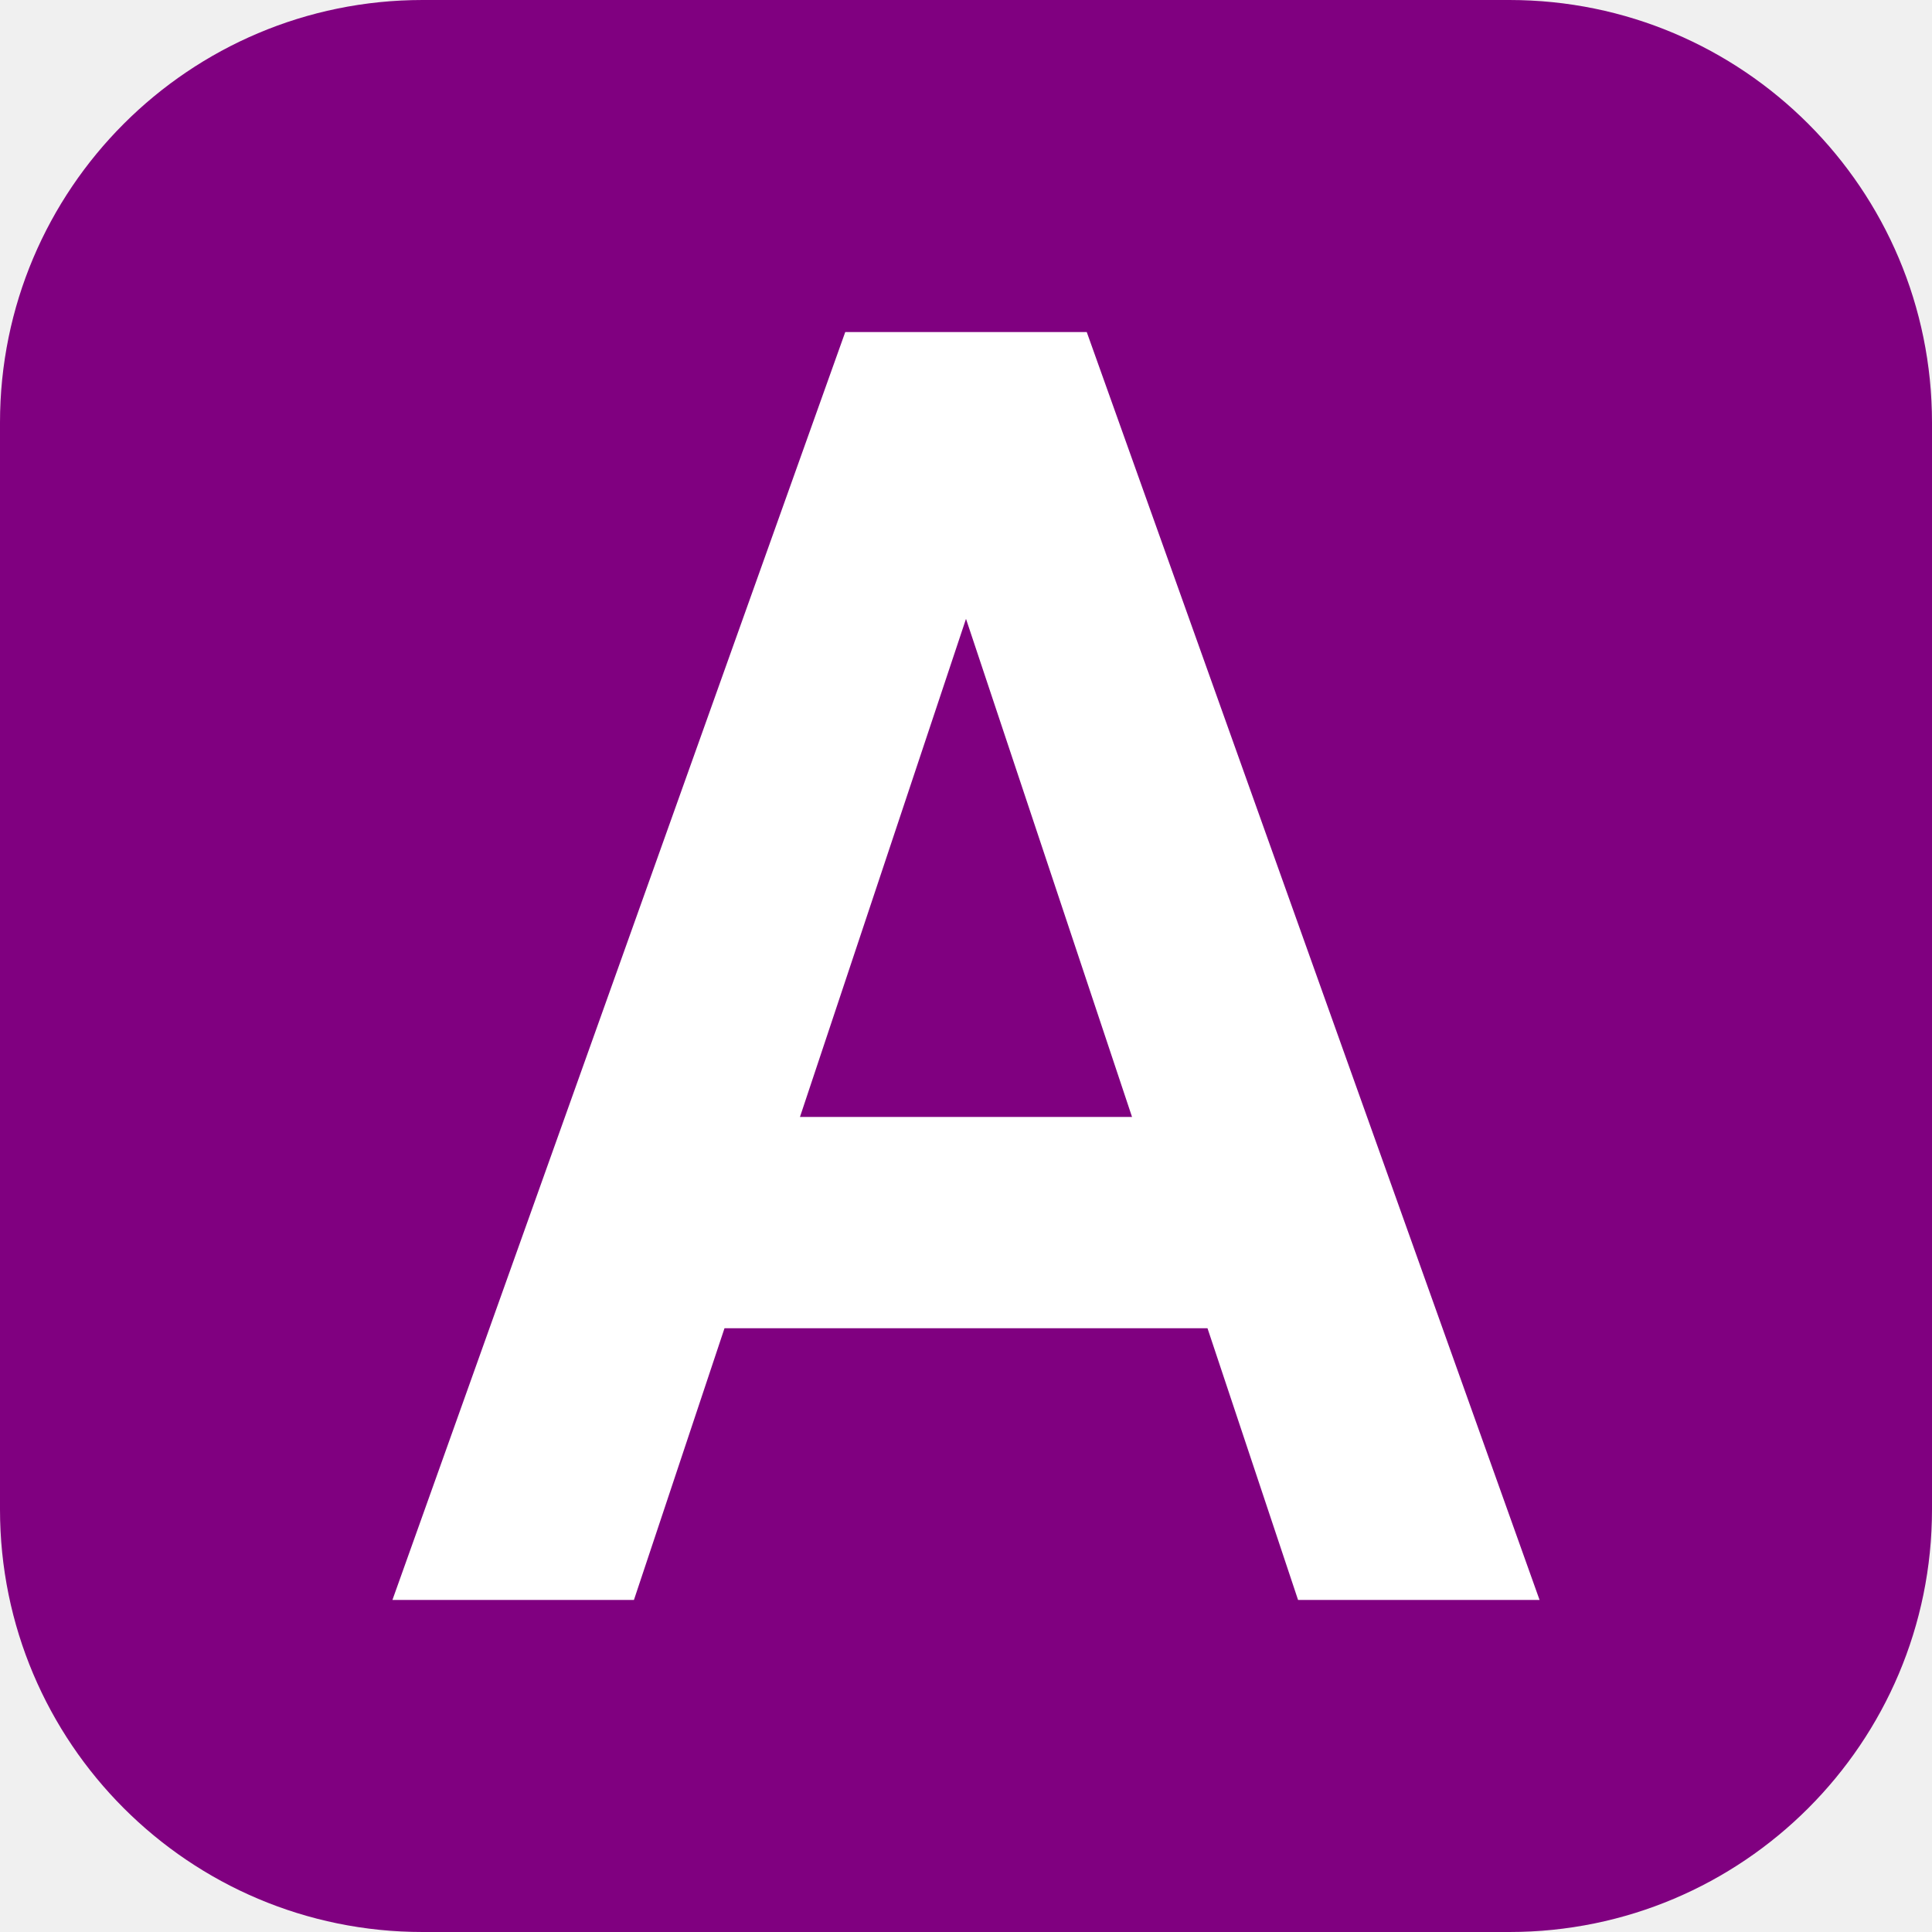
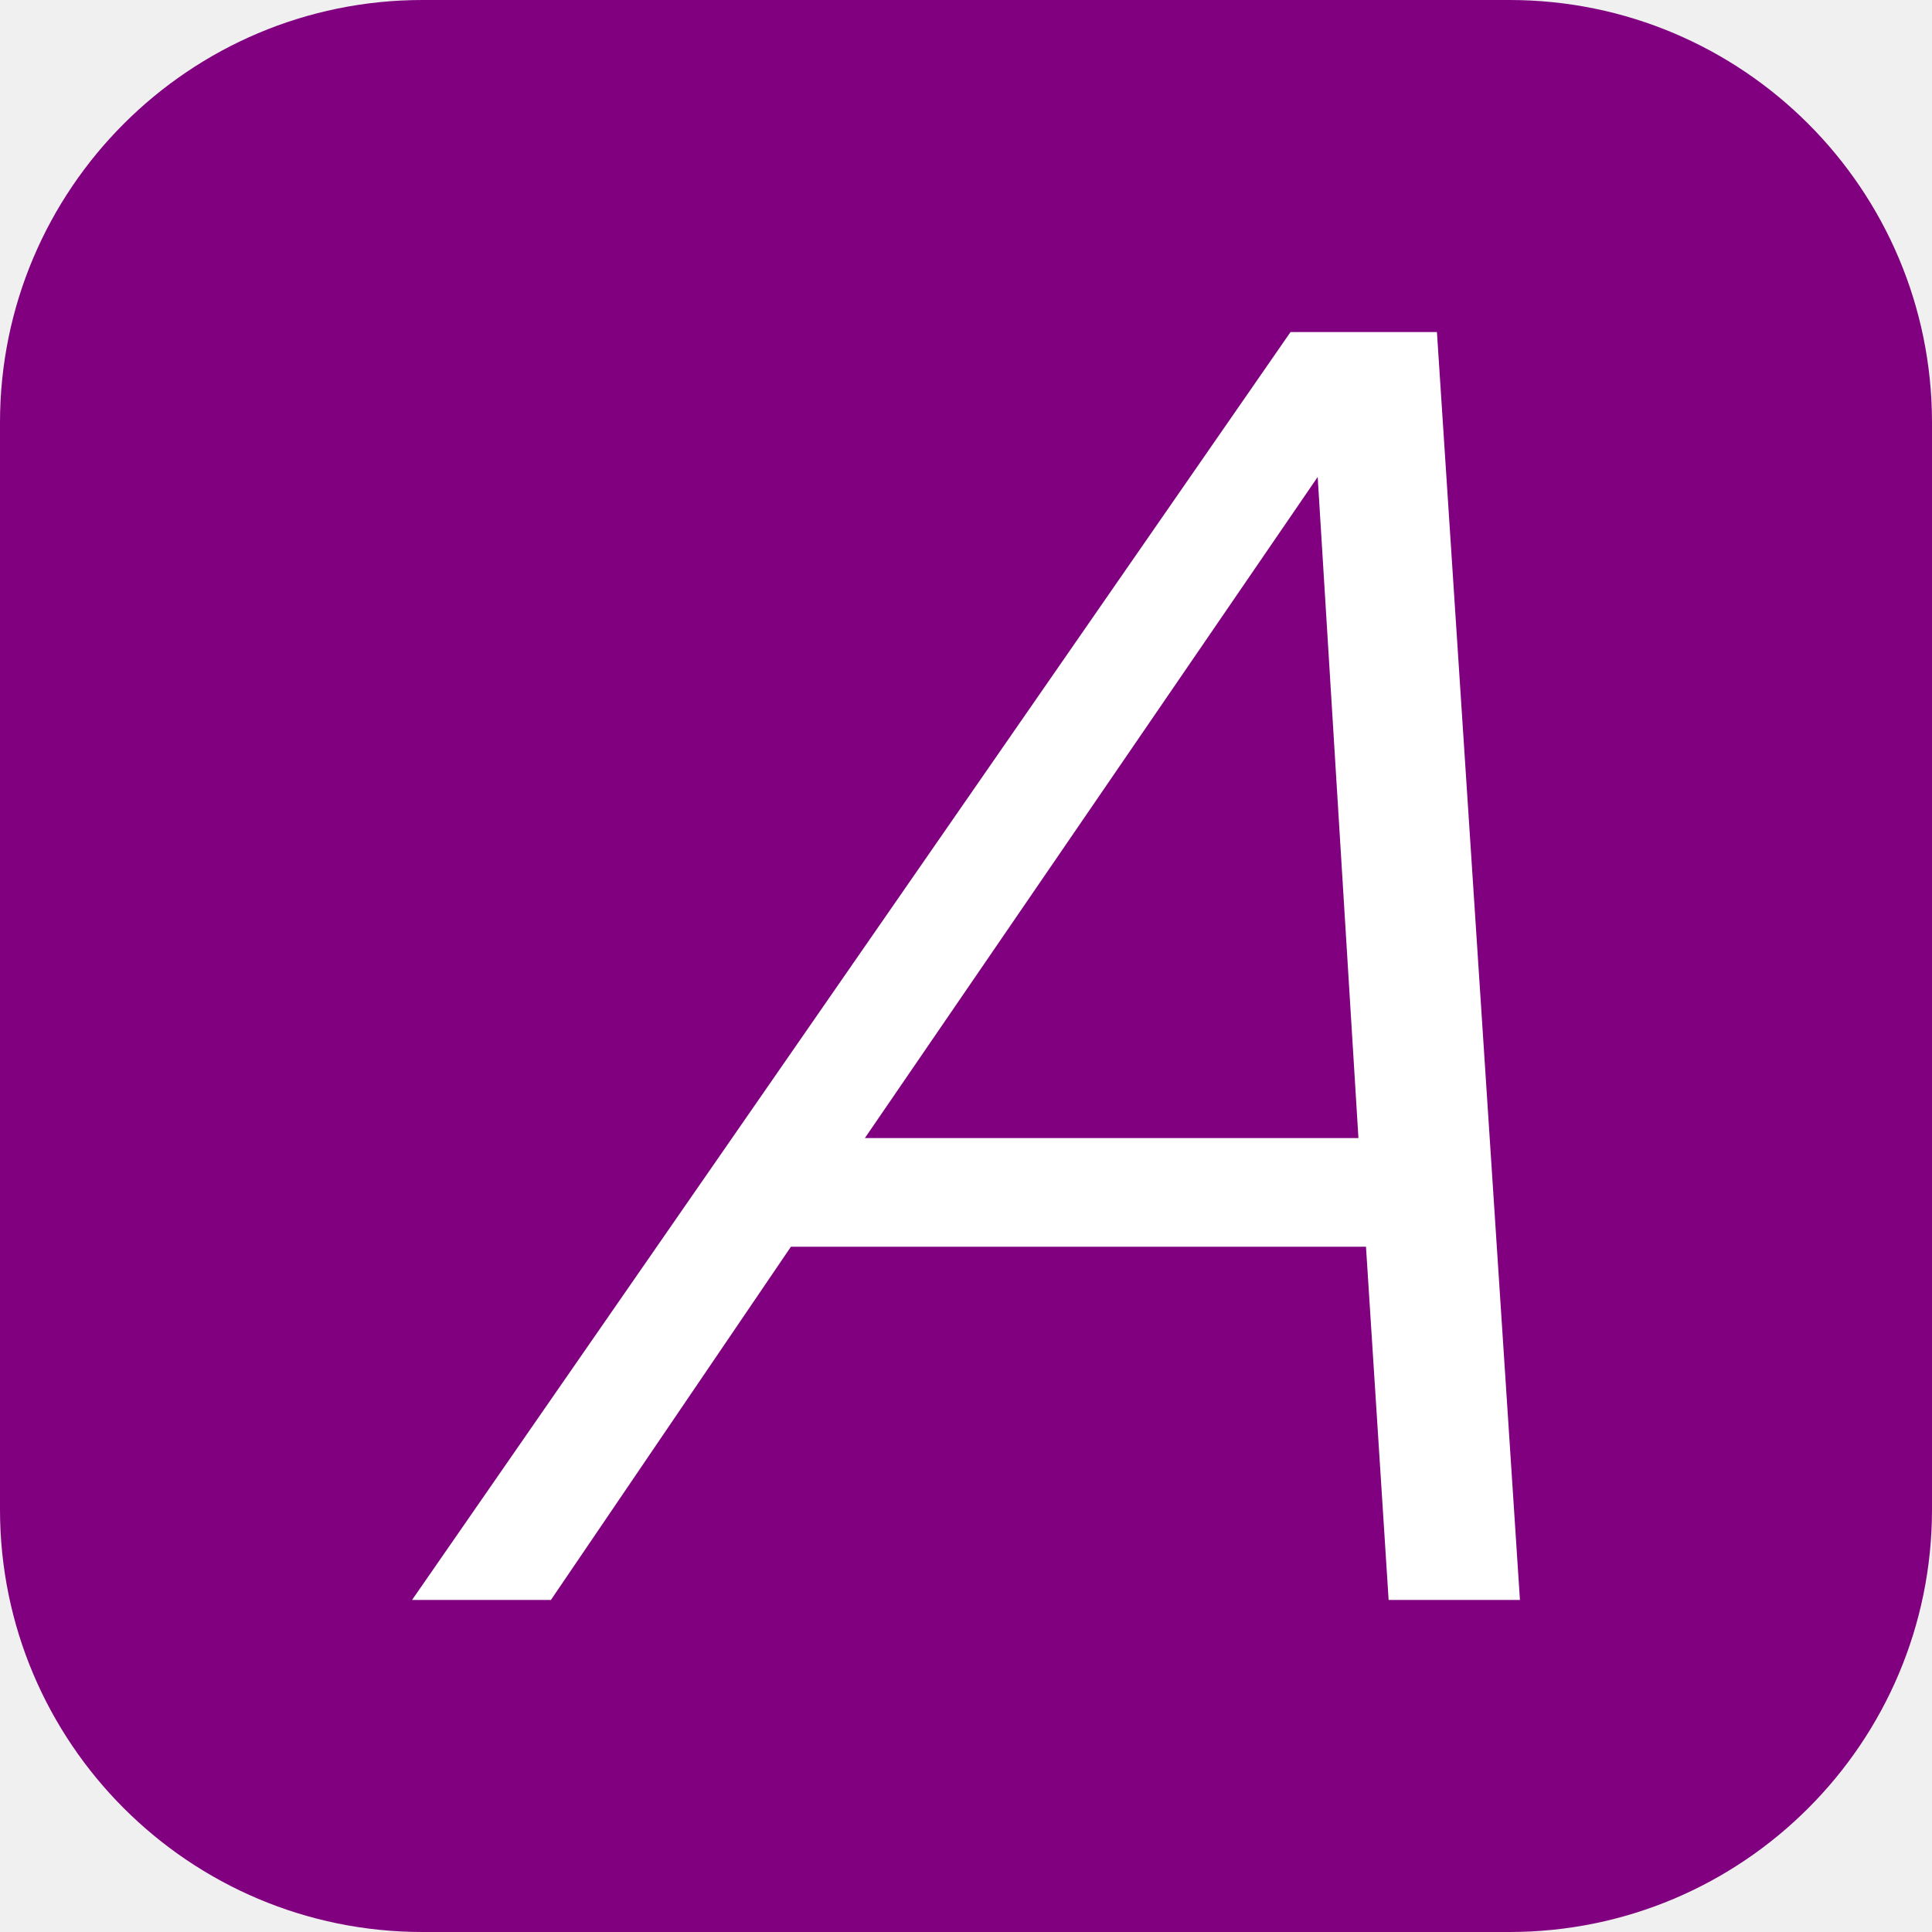
<svg xmlns="http://www.w3.org/2000/svg" viewBox="0 0 128 128">
  <rect width="128" height="128" rx="28" fill="#800080" />
-   <path fill-rule="evenodd" fill="#fff" d="M56 22h16l30 84H86l-6-18H48l-6 18H26zM53 74h22l-11-33z" />
+   <path fill-rule="evenodd" fill="#fff" d="M27.3 106H36.5L52.4 82.6H90.5L92 106H100.7L95.2 22H85.5ZM87.3 31.6 90 75.4H57.3Z" />
</svg>
